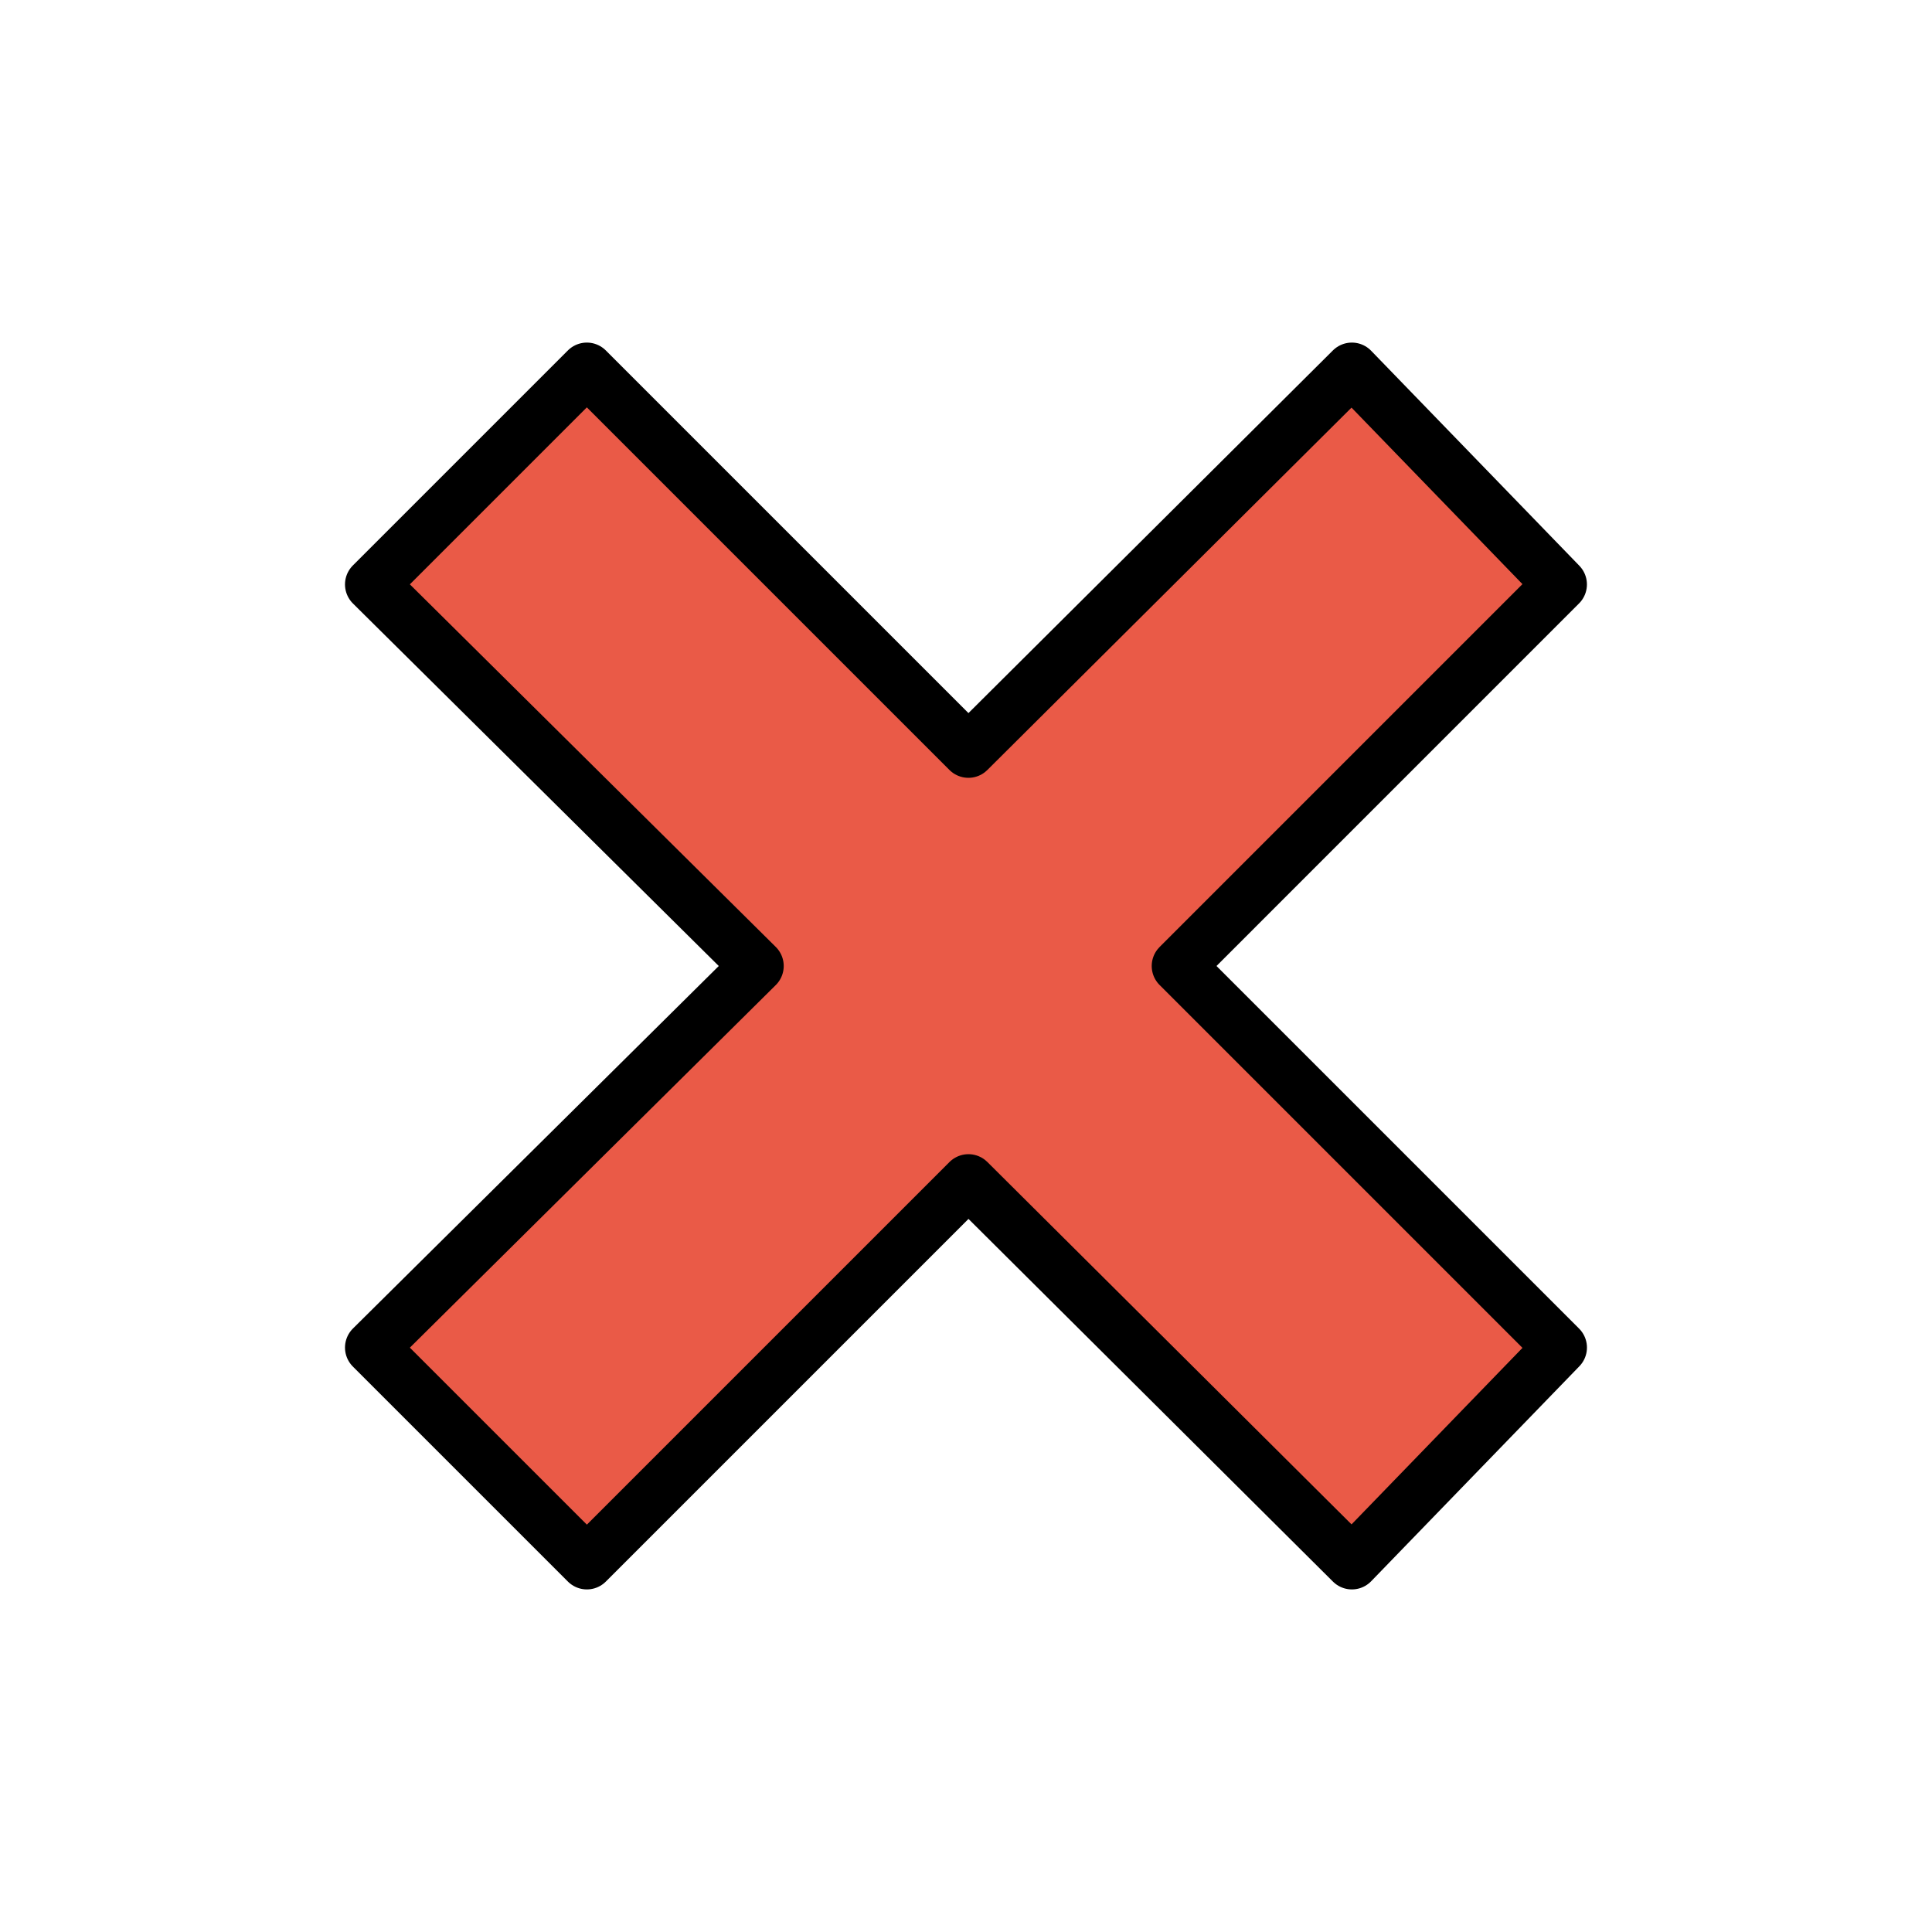
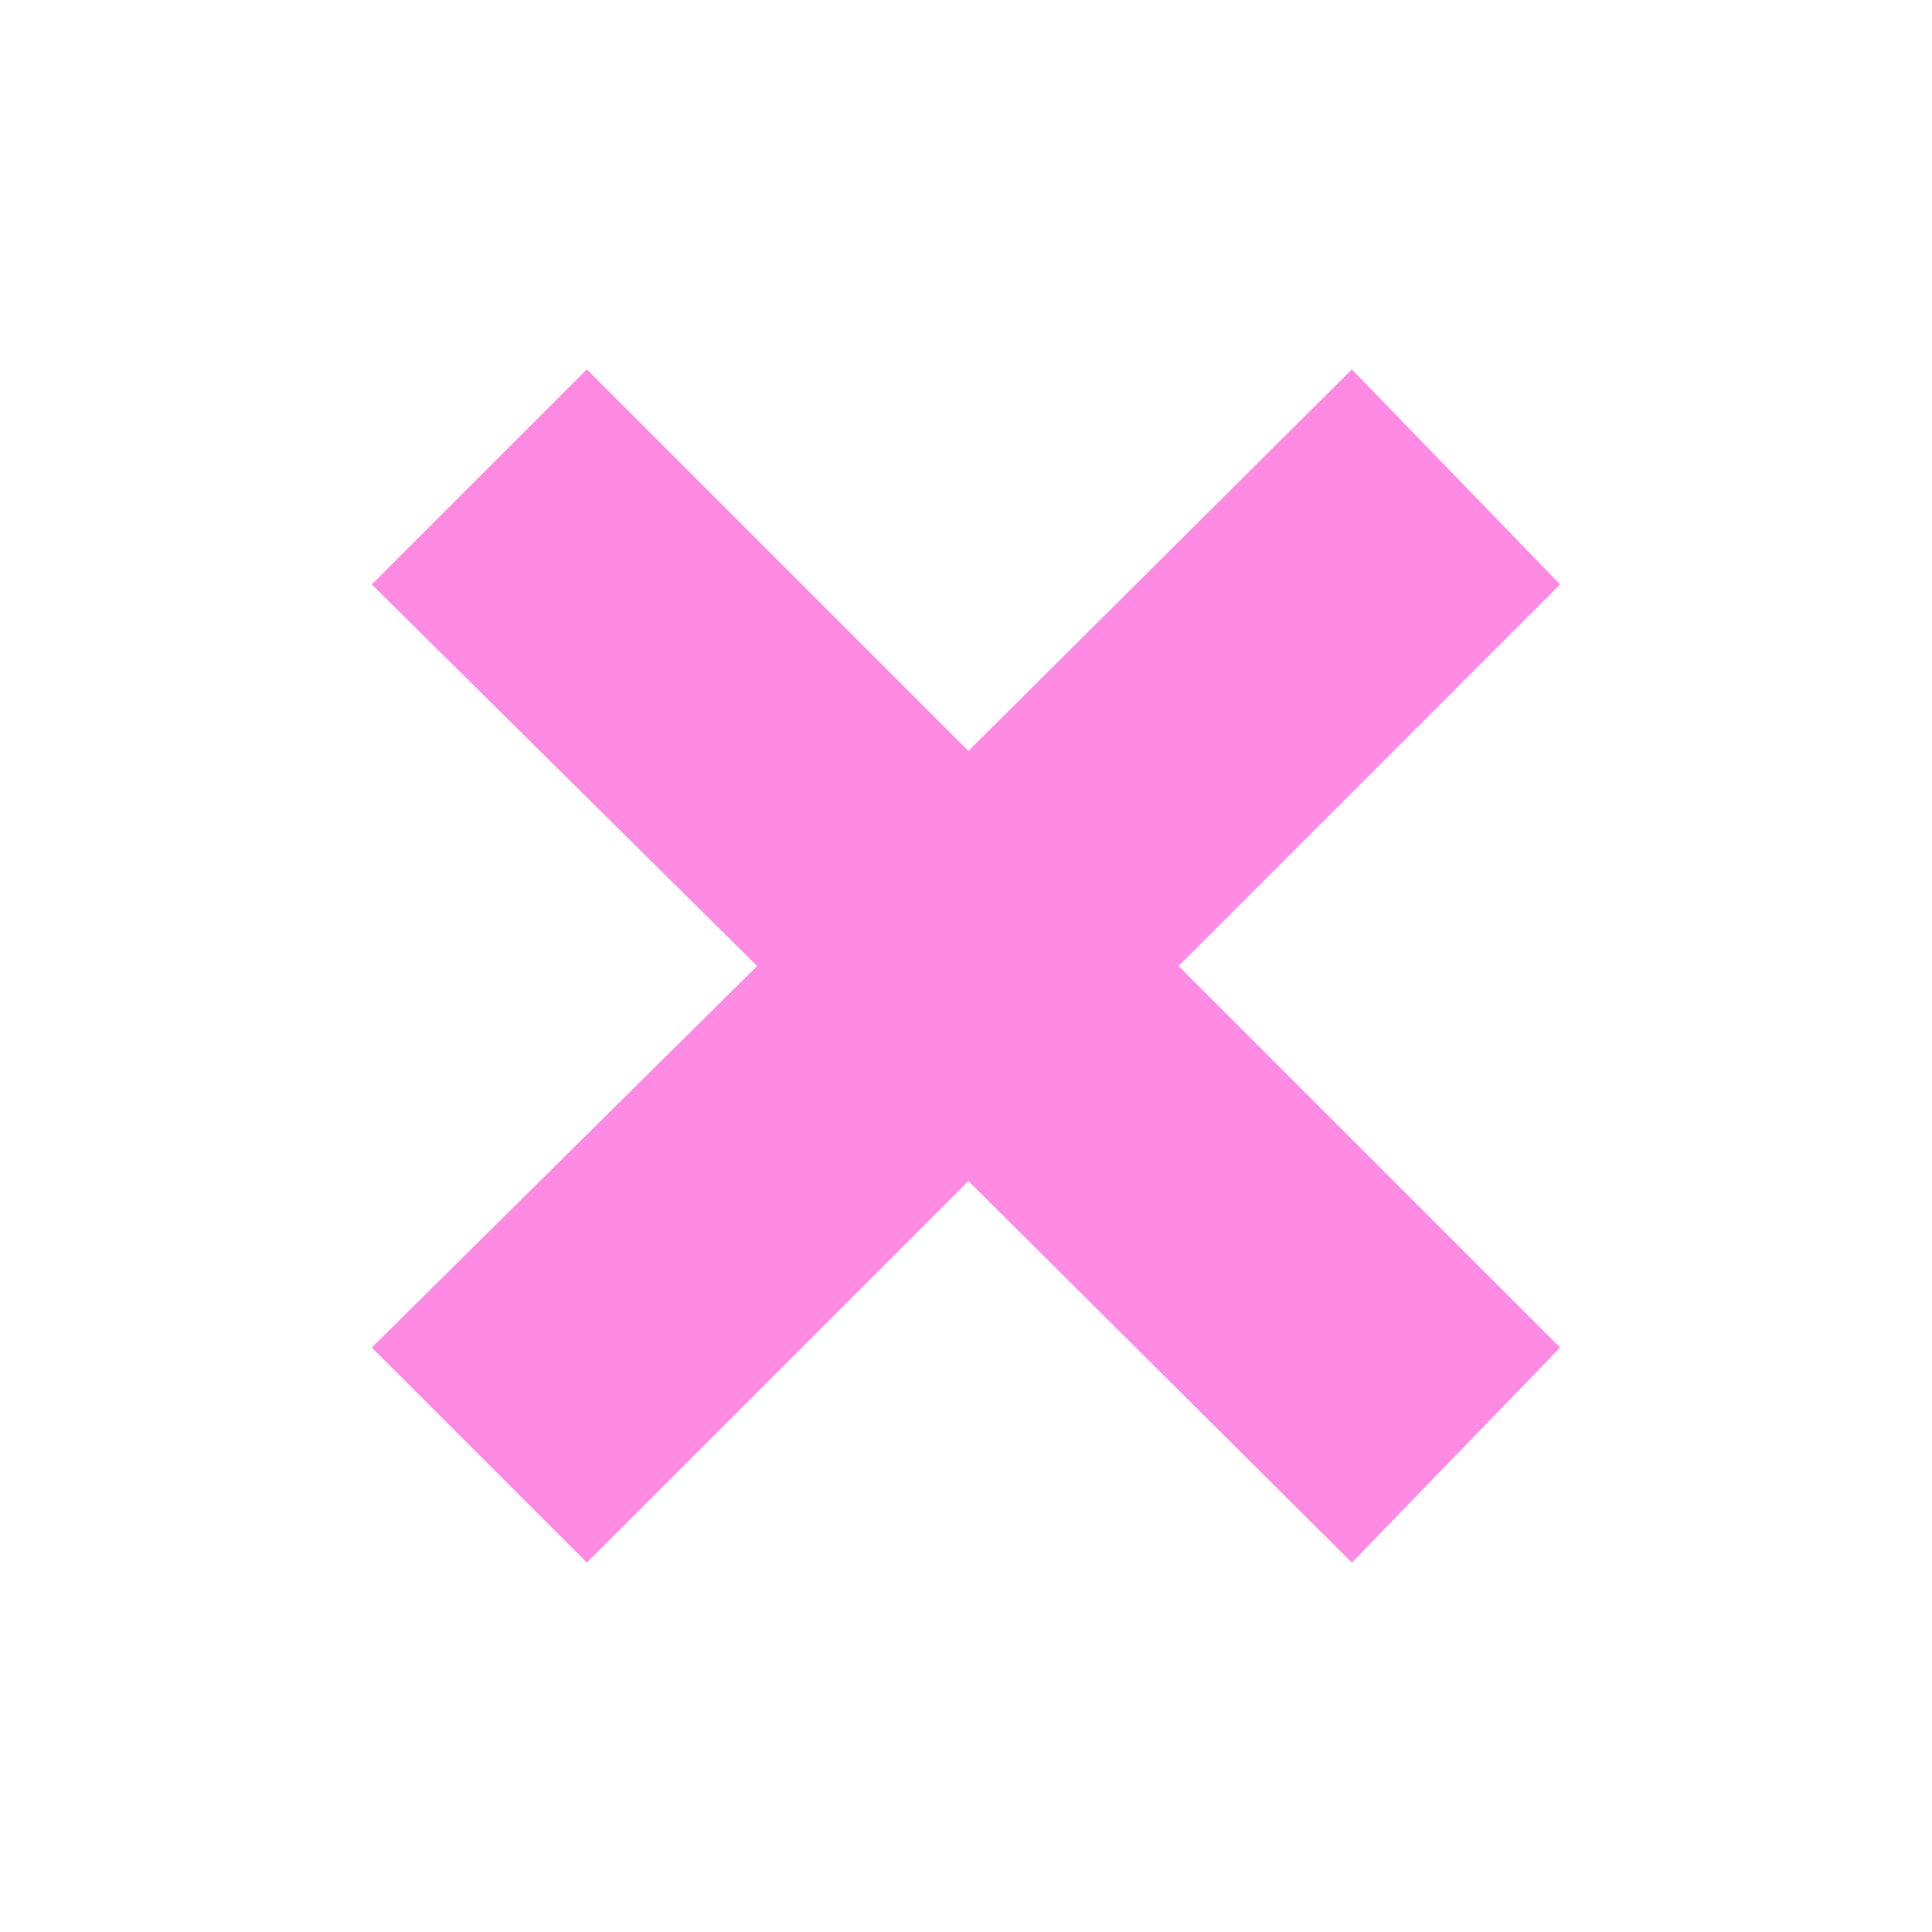
<svg xmlns="http://www.w3.org/2000/svg" width="800px" height="800px" viewBox="0 0 72 72" id="emoji">
  <g id="color">
-     <path fill="#ea5a47" d="m58.14 21.78-7.76-8.013-14.29 14.22-14.22-14.22-8.013 8.013 14.36 14.22-14.36 14.22 8.014 8.013 14.22-14.22 14.29 14.22 7.76-8.013-14.22-14.22z" />
+     <path fill="#ff8ae4" d="m58.14 21.78-7.76-8.013-14.29 14.22-14.22-14.22-8.013 8.013 14.36 14.22-14.36 14.22 8.014 8.013 14.22-14.22 14.29 14.22 7.76-8.013-14.22-14.22z" />
  </g>
  <g id="hair" />
  <g id="skin" />
  <g id="skin-shadow" />
  <g id="line">
-     <path fill="none" stroke="#000000" stroke-linecap="round" stroke-linejoin="round" stroke-miterlimit="10" stroke-width="2" d="m58.14 21.78-7.76-8.013-14.29 14.22-14.22-14.22-8.013 8.013 14.35 14.22-14.35 14.22 8.014 8.013 14.22-14.22 14.29 14.22 7.76-8.013-14.22-14.22z" />
+     <path fill="none" opacity="0%" stroke="#000000" stroke-linecap="round" stroke-linejoin="round" stroke-miterlimit="10" stroke-width="2" d="m58.14 21.78-7.76-8.013-14.29 14.22-14.22-14.22-8.013 8.013 14.35 14.22-14.35 14.22 8.014 8.013 14.22-14.22 14.29 14.22 7.76-8.013-14.22-14.22z" />
  </g>
</svg>
